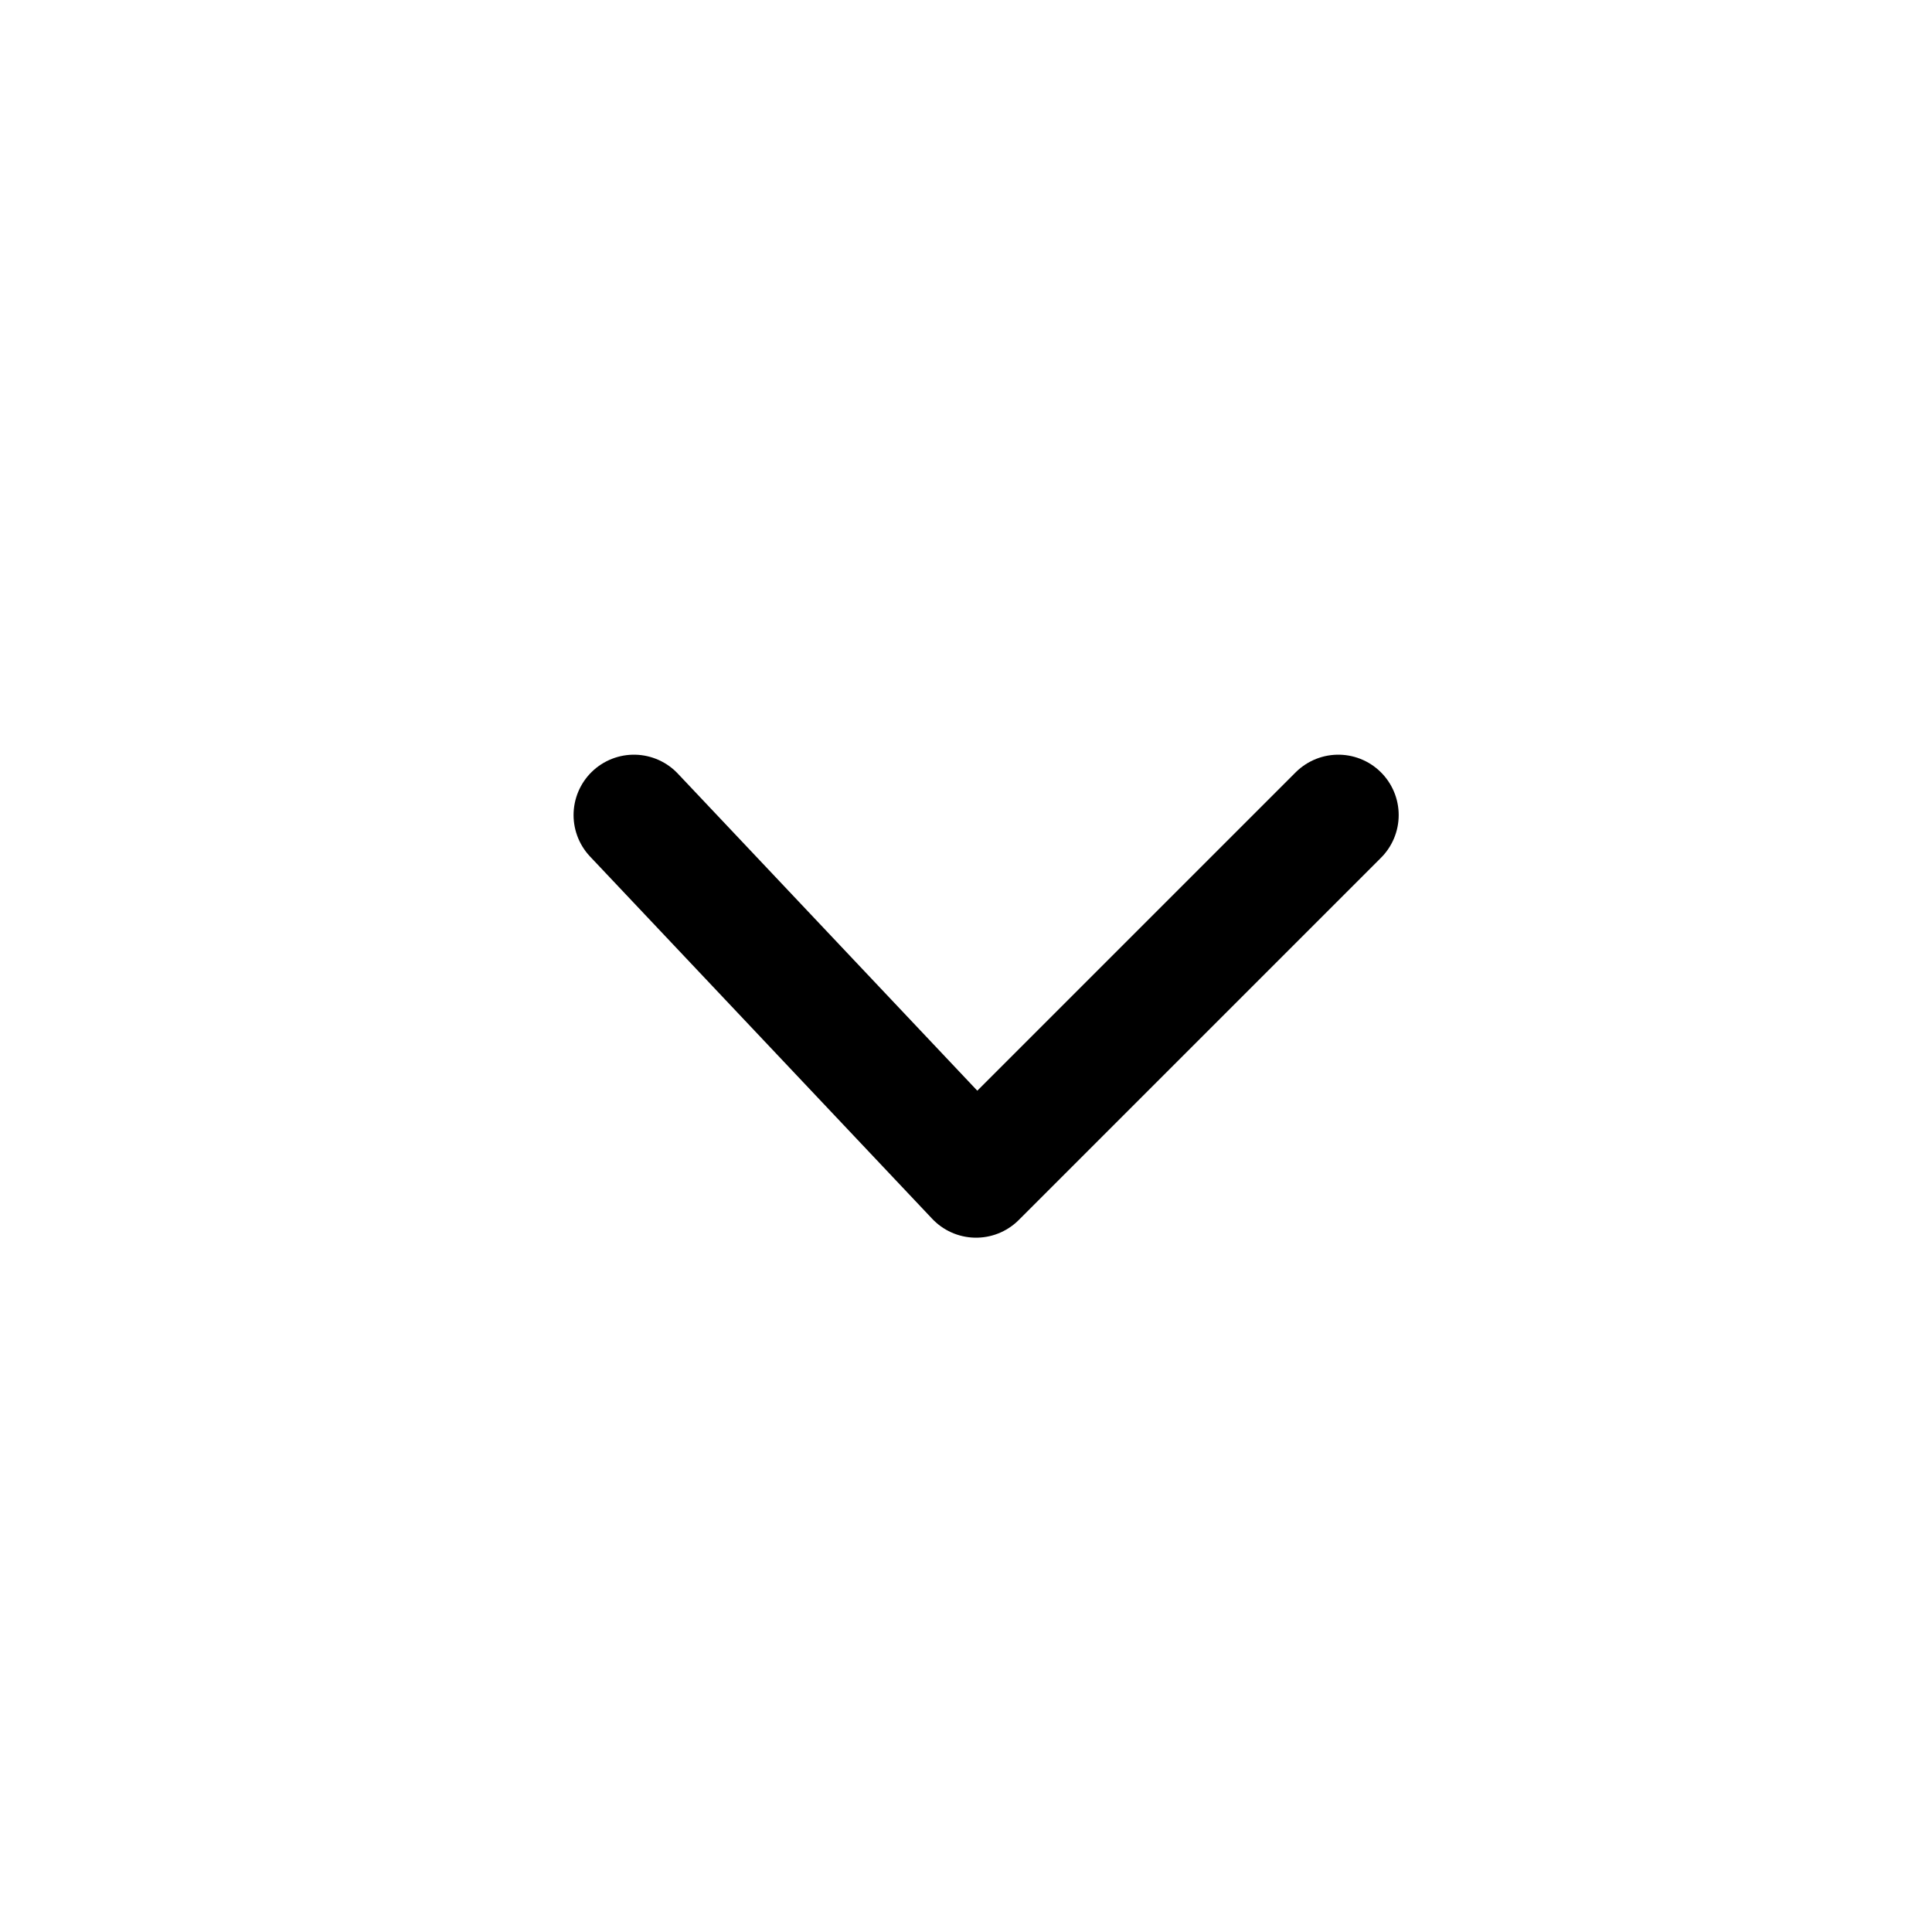
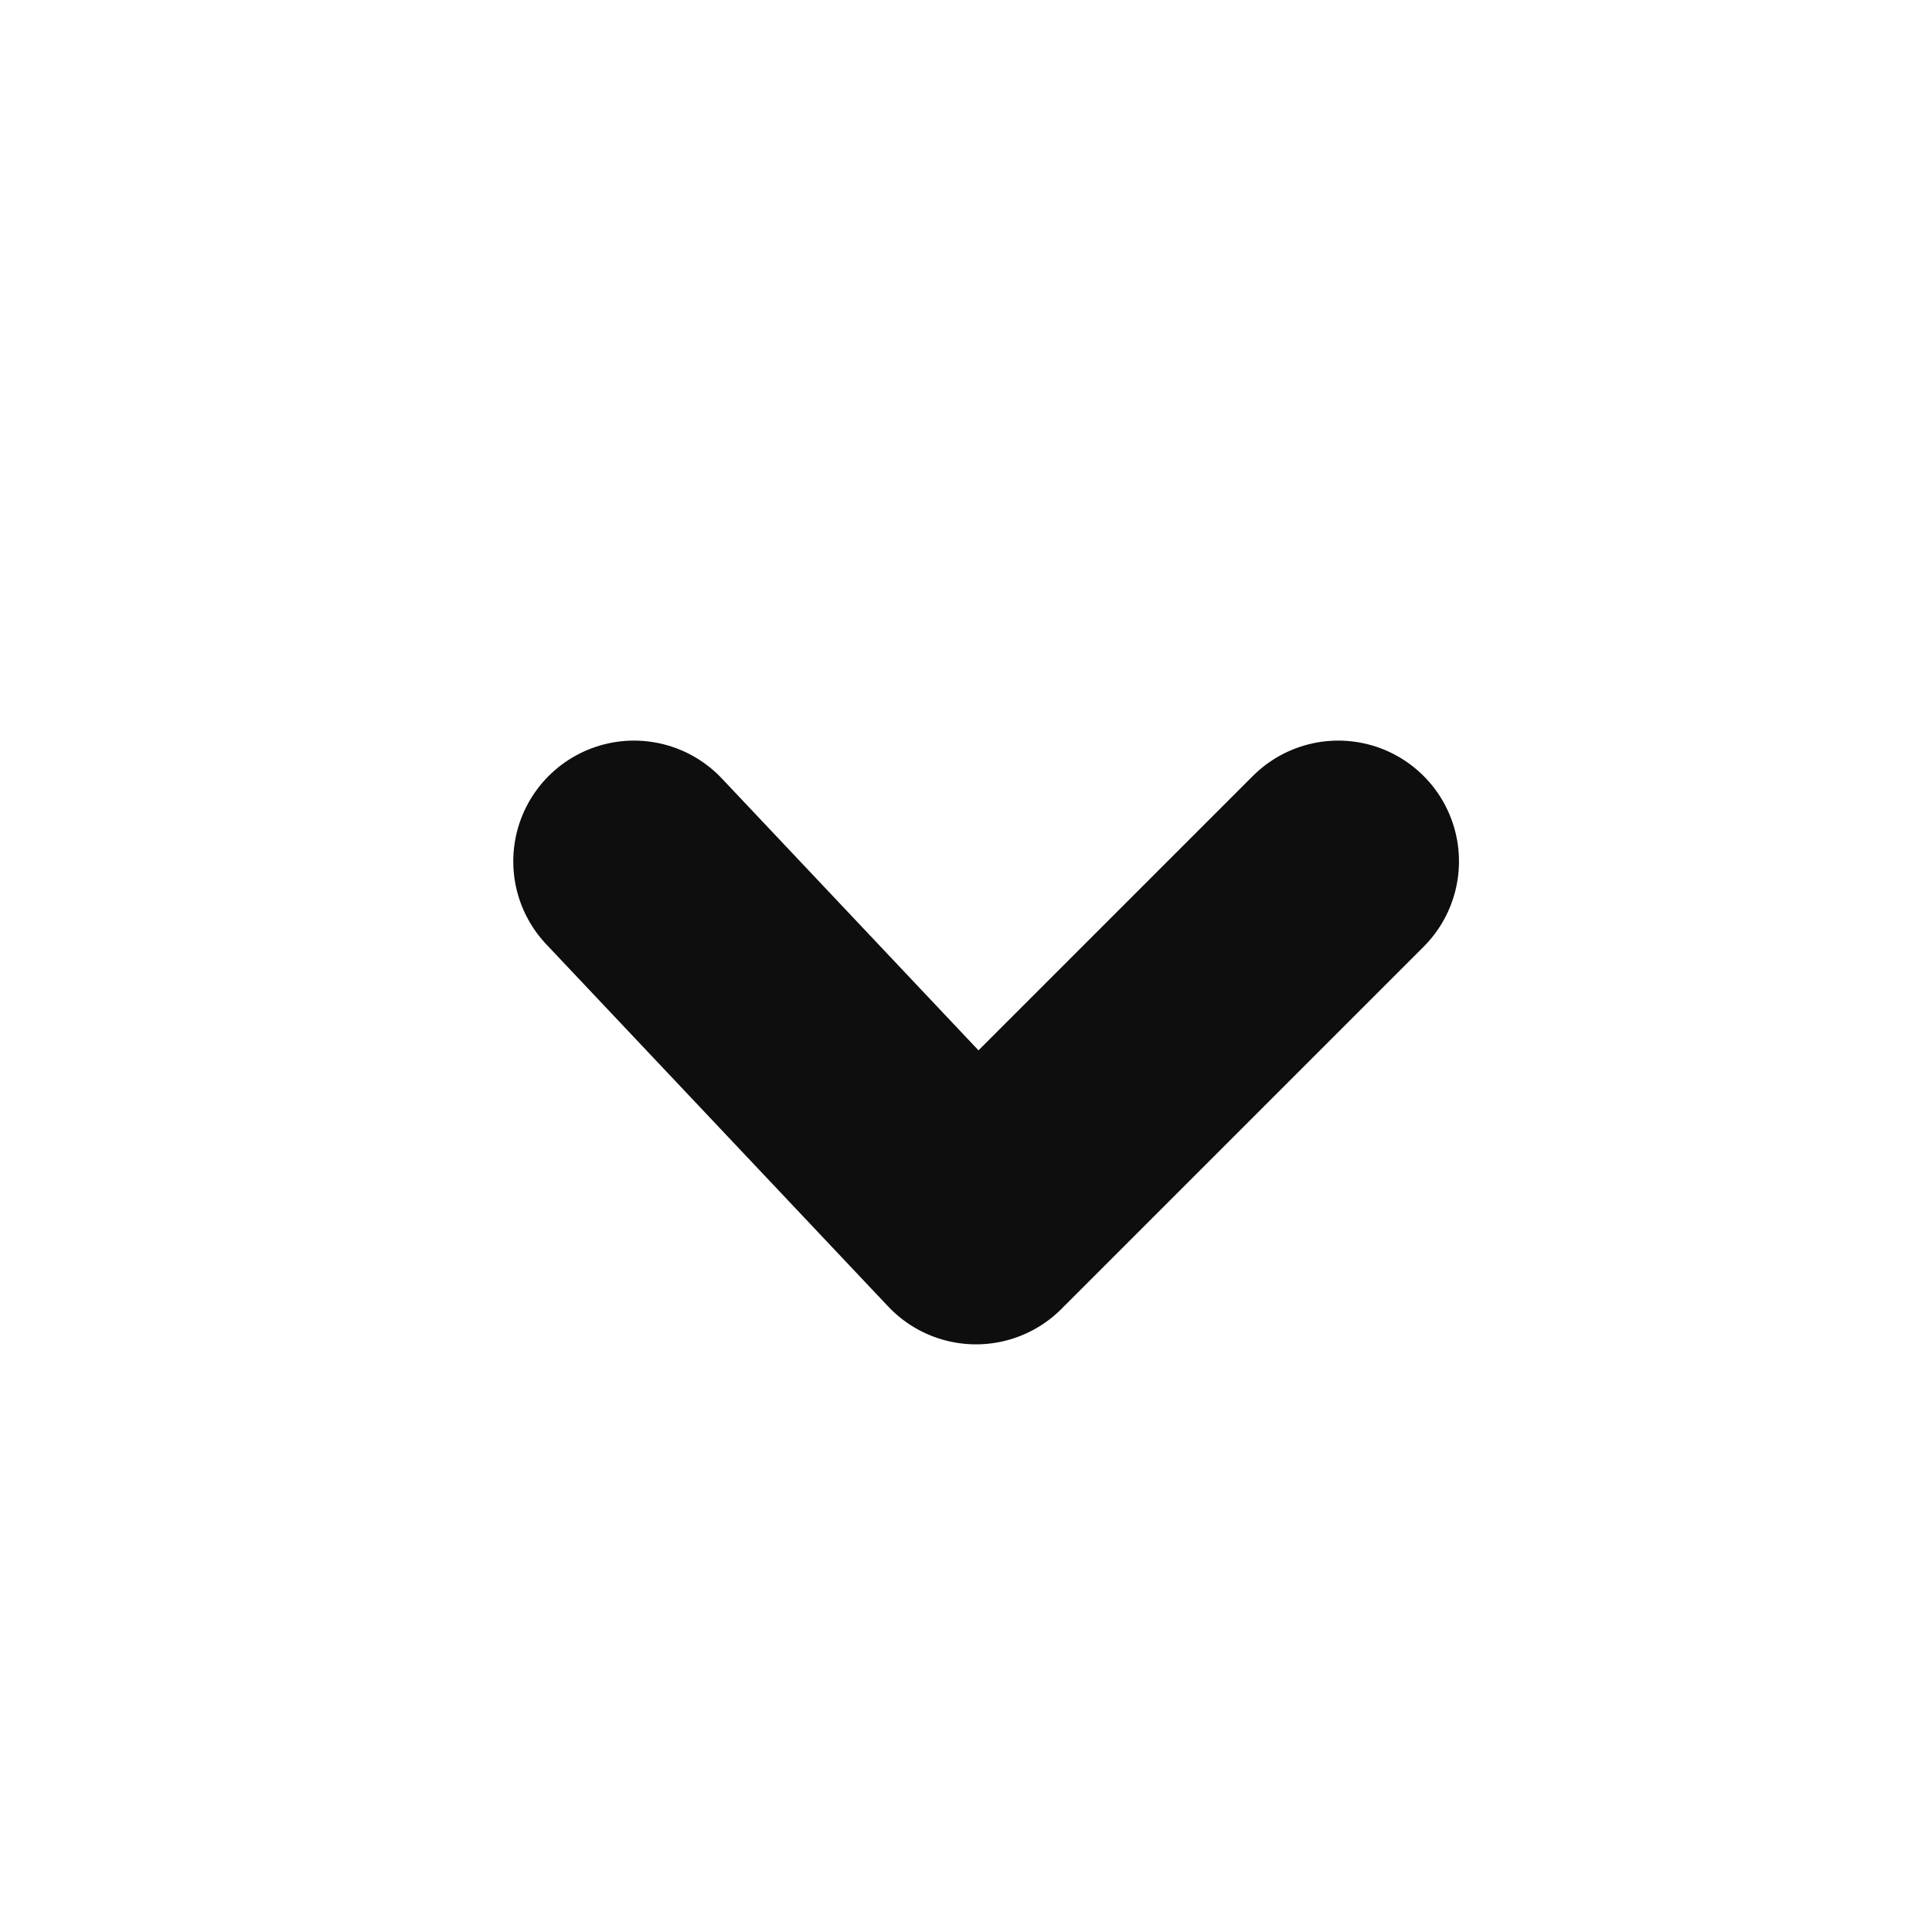
- <svg xmlns="http://www.w3.org/2000/svg" width="24" height="24" fill="none">
-   <path stroke="#000" stroke-linecap="round" stroke-linejoin="round" stroke-width="1.5" d="m7.875 10.125 4.25 4.5 4.5-4.5" />
+ <svg xmlns="http://www.w3.org/2000/svg" width="12" height="12" viewBox="0 0 12 12" fill="none">
+   <path d="M3.938 5.35L6.062 7.6L8.312 5.35" stroke="#0E0E0E" stroke-width="1.5" stroke-linecap="round" stroke-linejoin="round" />
</svg>
